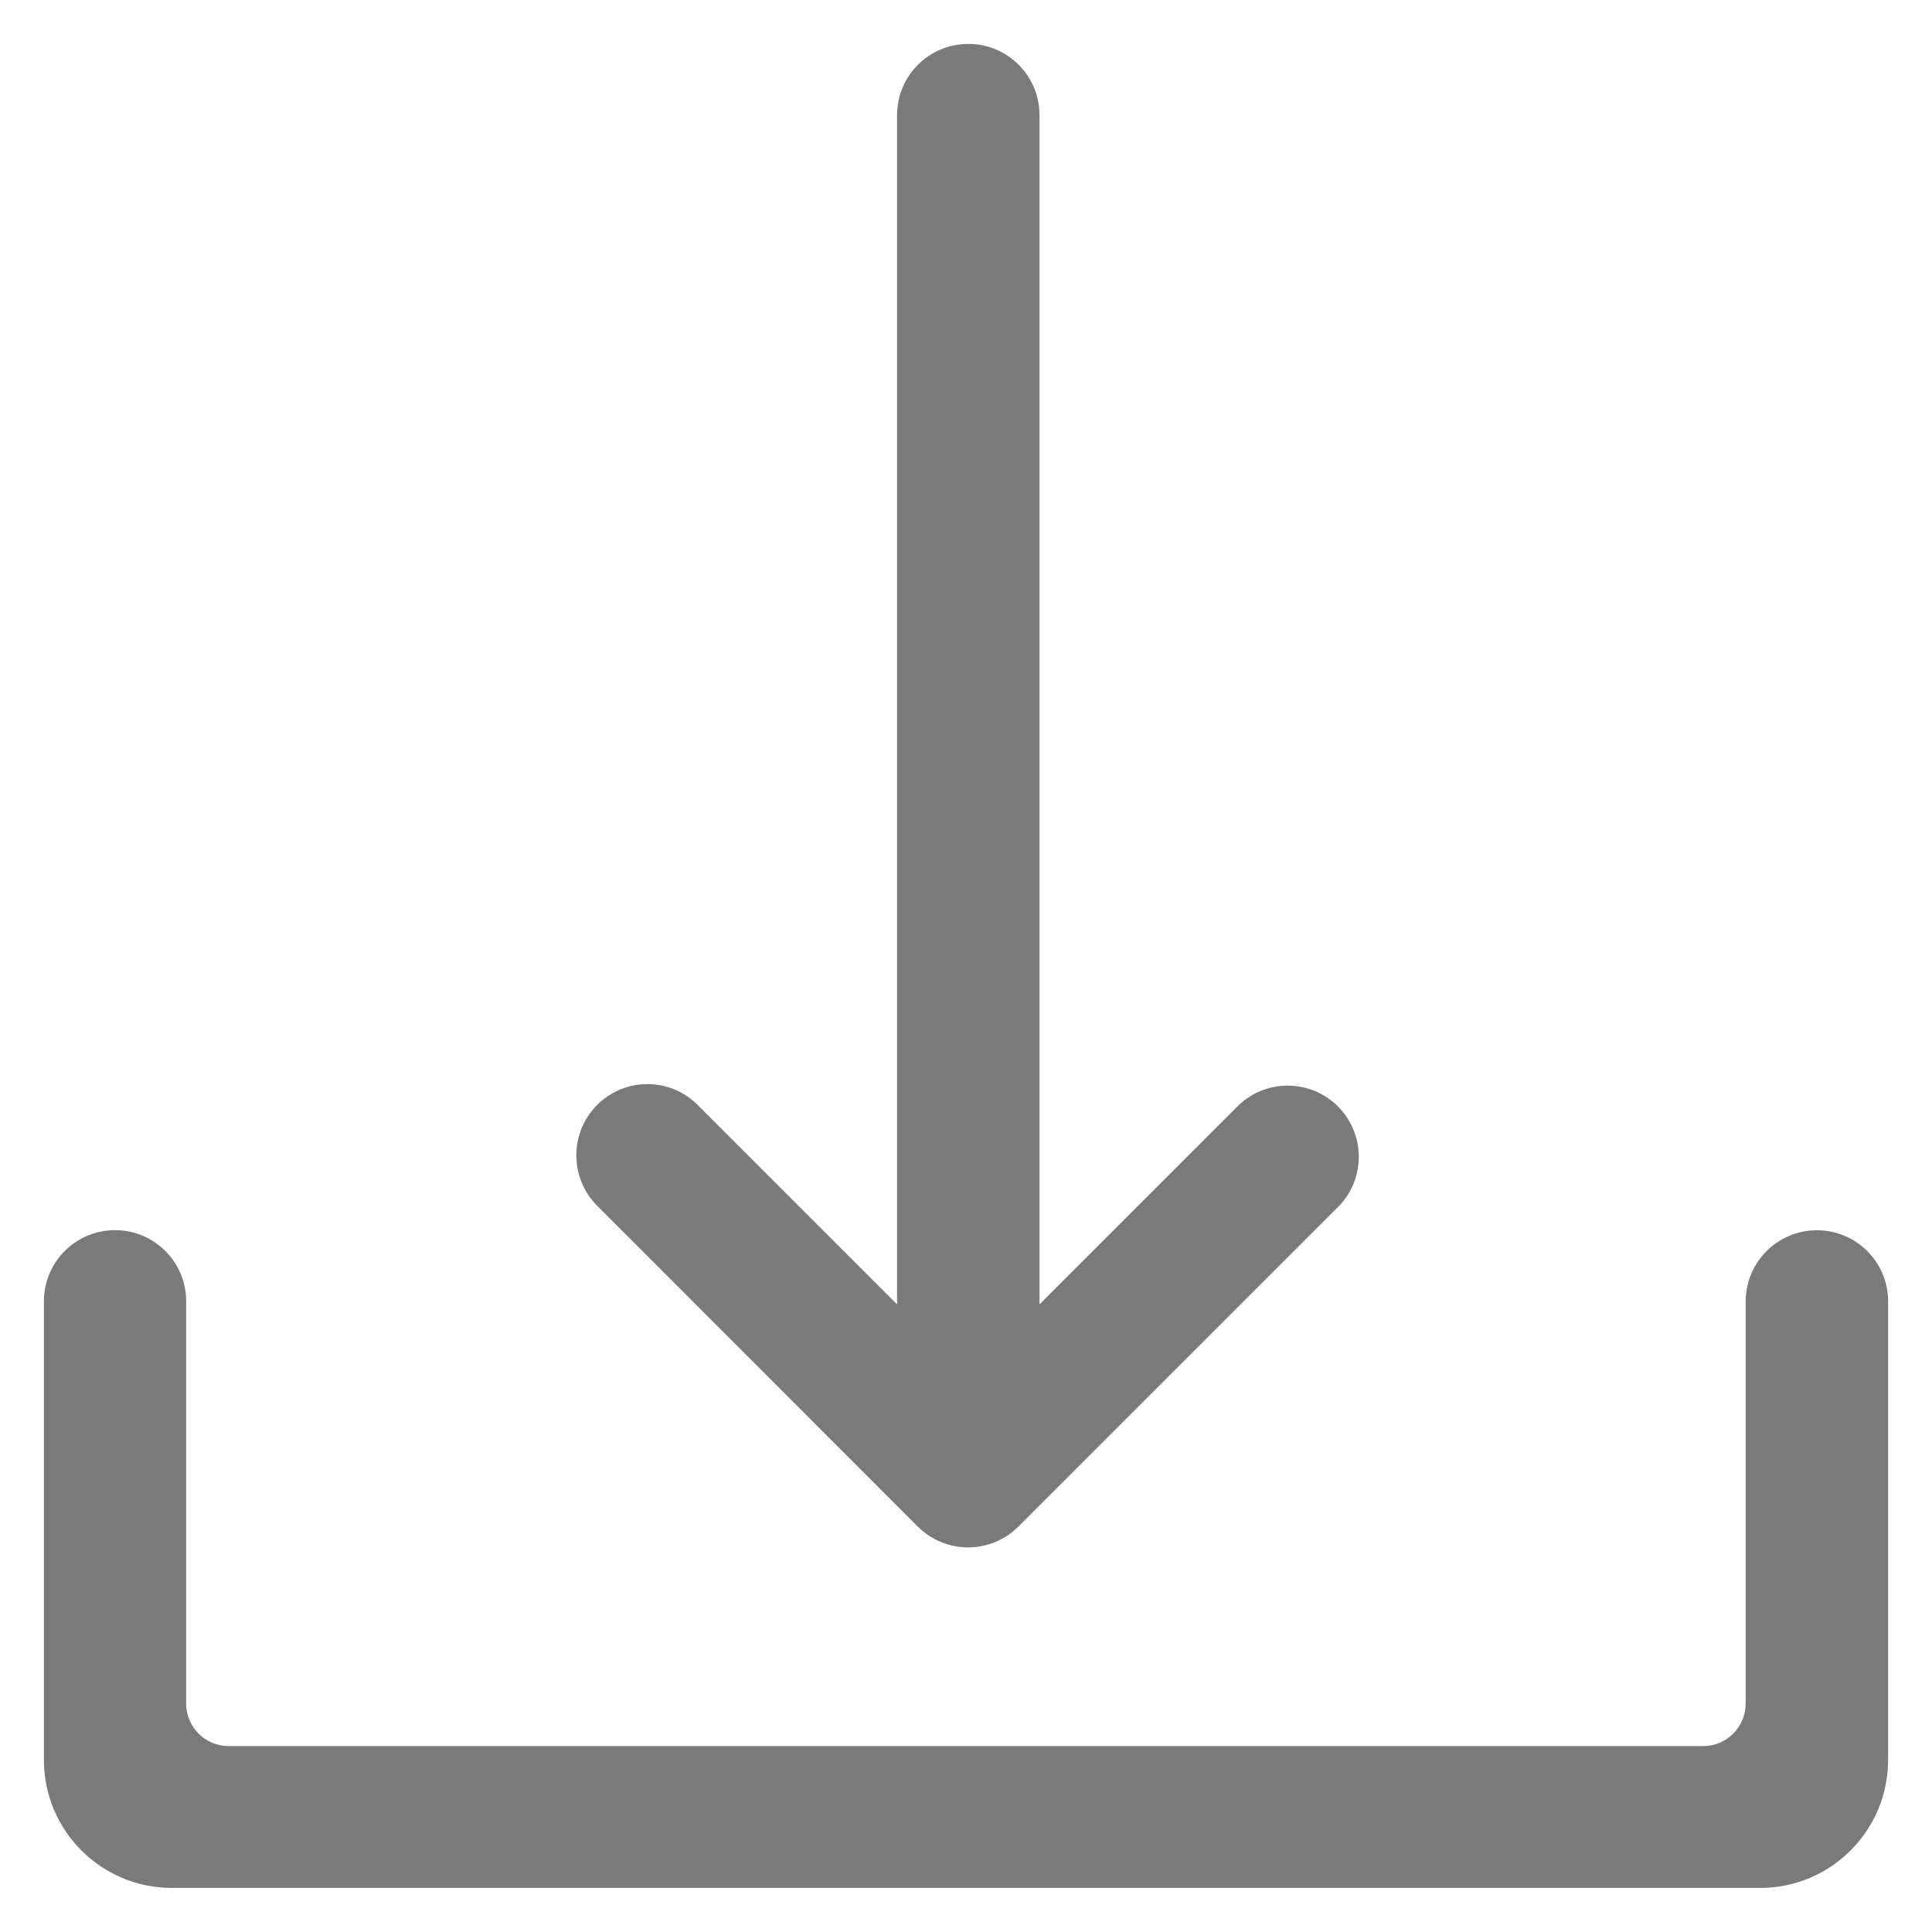
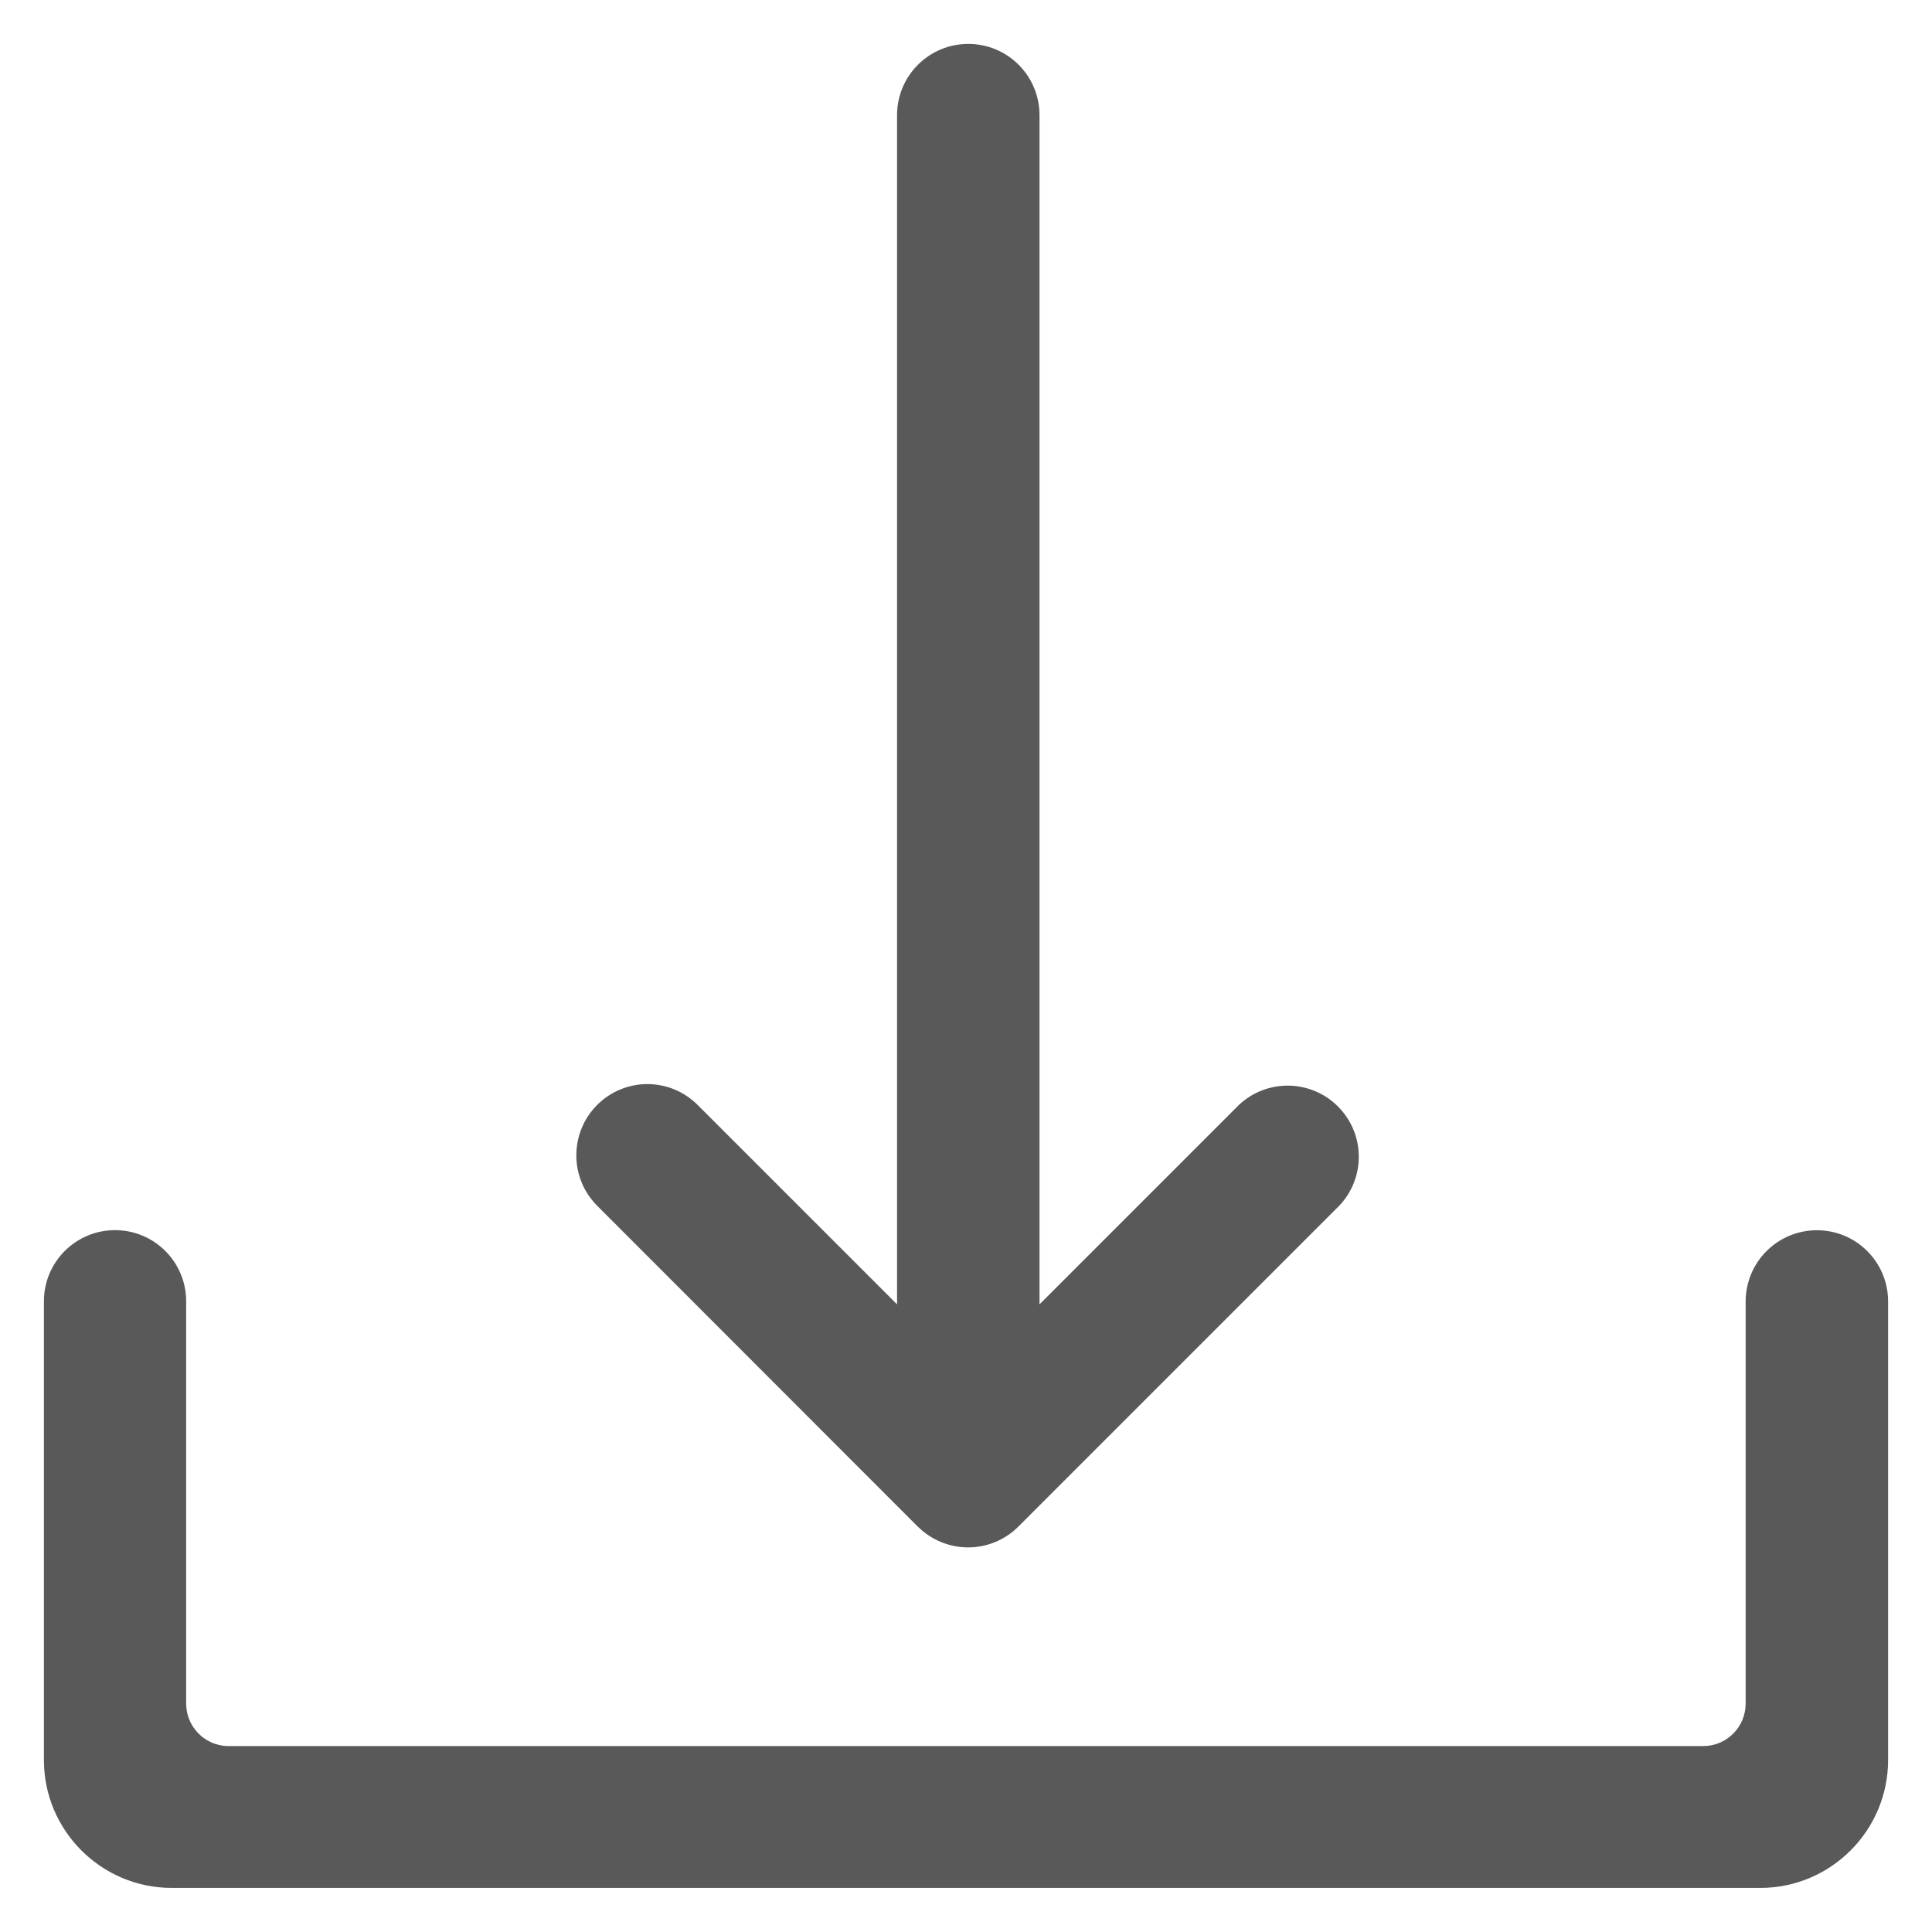
<svg xmlns="http://www.w3.org/2000/svg" class="icon" width="200px" height="200.00px" viewBox="0 0 1024 1024" version="1.1">
-   <path fill="#333333" d="M486.4 809.053a37.702 37.702 0 0 0 53.434 0l170.077-170.077a37.702 37.702 0 0 0-53.248-53.341l-105.705 105.705V61.021a37.748 37.748 0 0 0-75.497 0v630.319l-105.705-105.705a37.609 37.609 0 0 0-53.248 0 37.841 37.841 0 0 0-0.093 53.341l169.937 170.077z m476.625-156.998a37.748 37.748 0 0 0-37.795 37.748v213.178a22.528 22.528 0 0 1-22.481 22.481H121.111a22.528 22.528 0 0 1-22.435-22.481v-213.271a37.702 37.702 0 0 0-75.404 0v243.153c0 37.423 30.441 67.77 67.724 67.77h842.007c37.376 0 67.724-30.441 67.724-67.77v-243.153a37.702 37.702 0 0 0-37.702-37.655z" opacity=".65" />
+   <path d="M486.4 809.053a37.702 37.702 0 0 0 53.434 0l170.077-170.077a37.702 37.702 0 0 0-53.248-53.341l-105.705 105.705V61.021a37.748 37.748 0 0 0-75.497 0v630.319l-105.705-105.705a37.609 37.609 0 0 0-53.248 0 37.841 37.841 0 0 0-0.093 53.341l169.937 170.077z m476.625-156.998a37.748 37.748 0 0 0-37.795 37.748v213.178a22.528 22.528 0 0 1-22.481 22.481H121.111a22.528 22.528 0 0 1-22.435-22.481v-213.271a37.702 37.702 0 0 0-75.404 0v243.153c0 37.423 30.441 67.77 67.724 67.77h842.007c37.376 0 67.724-30.441 67.724-67.77v-243.153a37.702 37.702 0 0 0-37.702-37.655z" opacity=".65" />
</svg>
